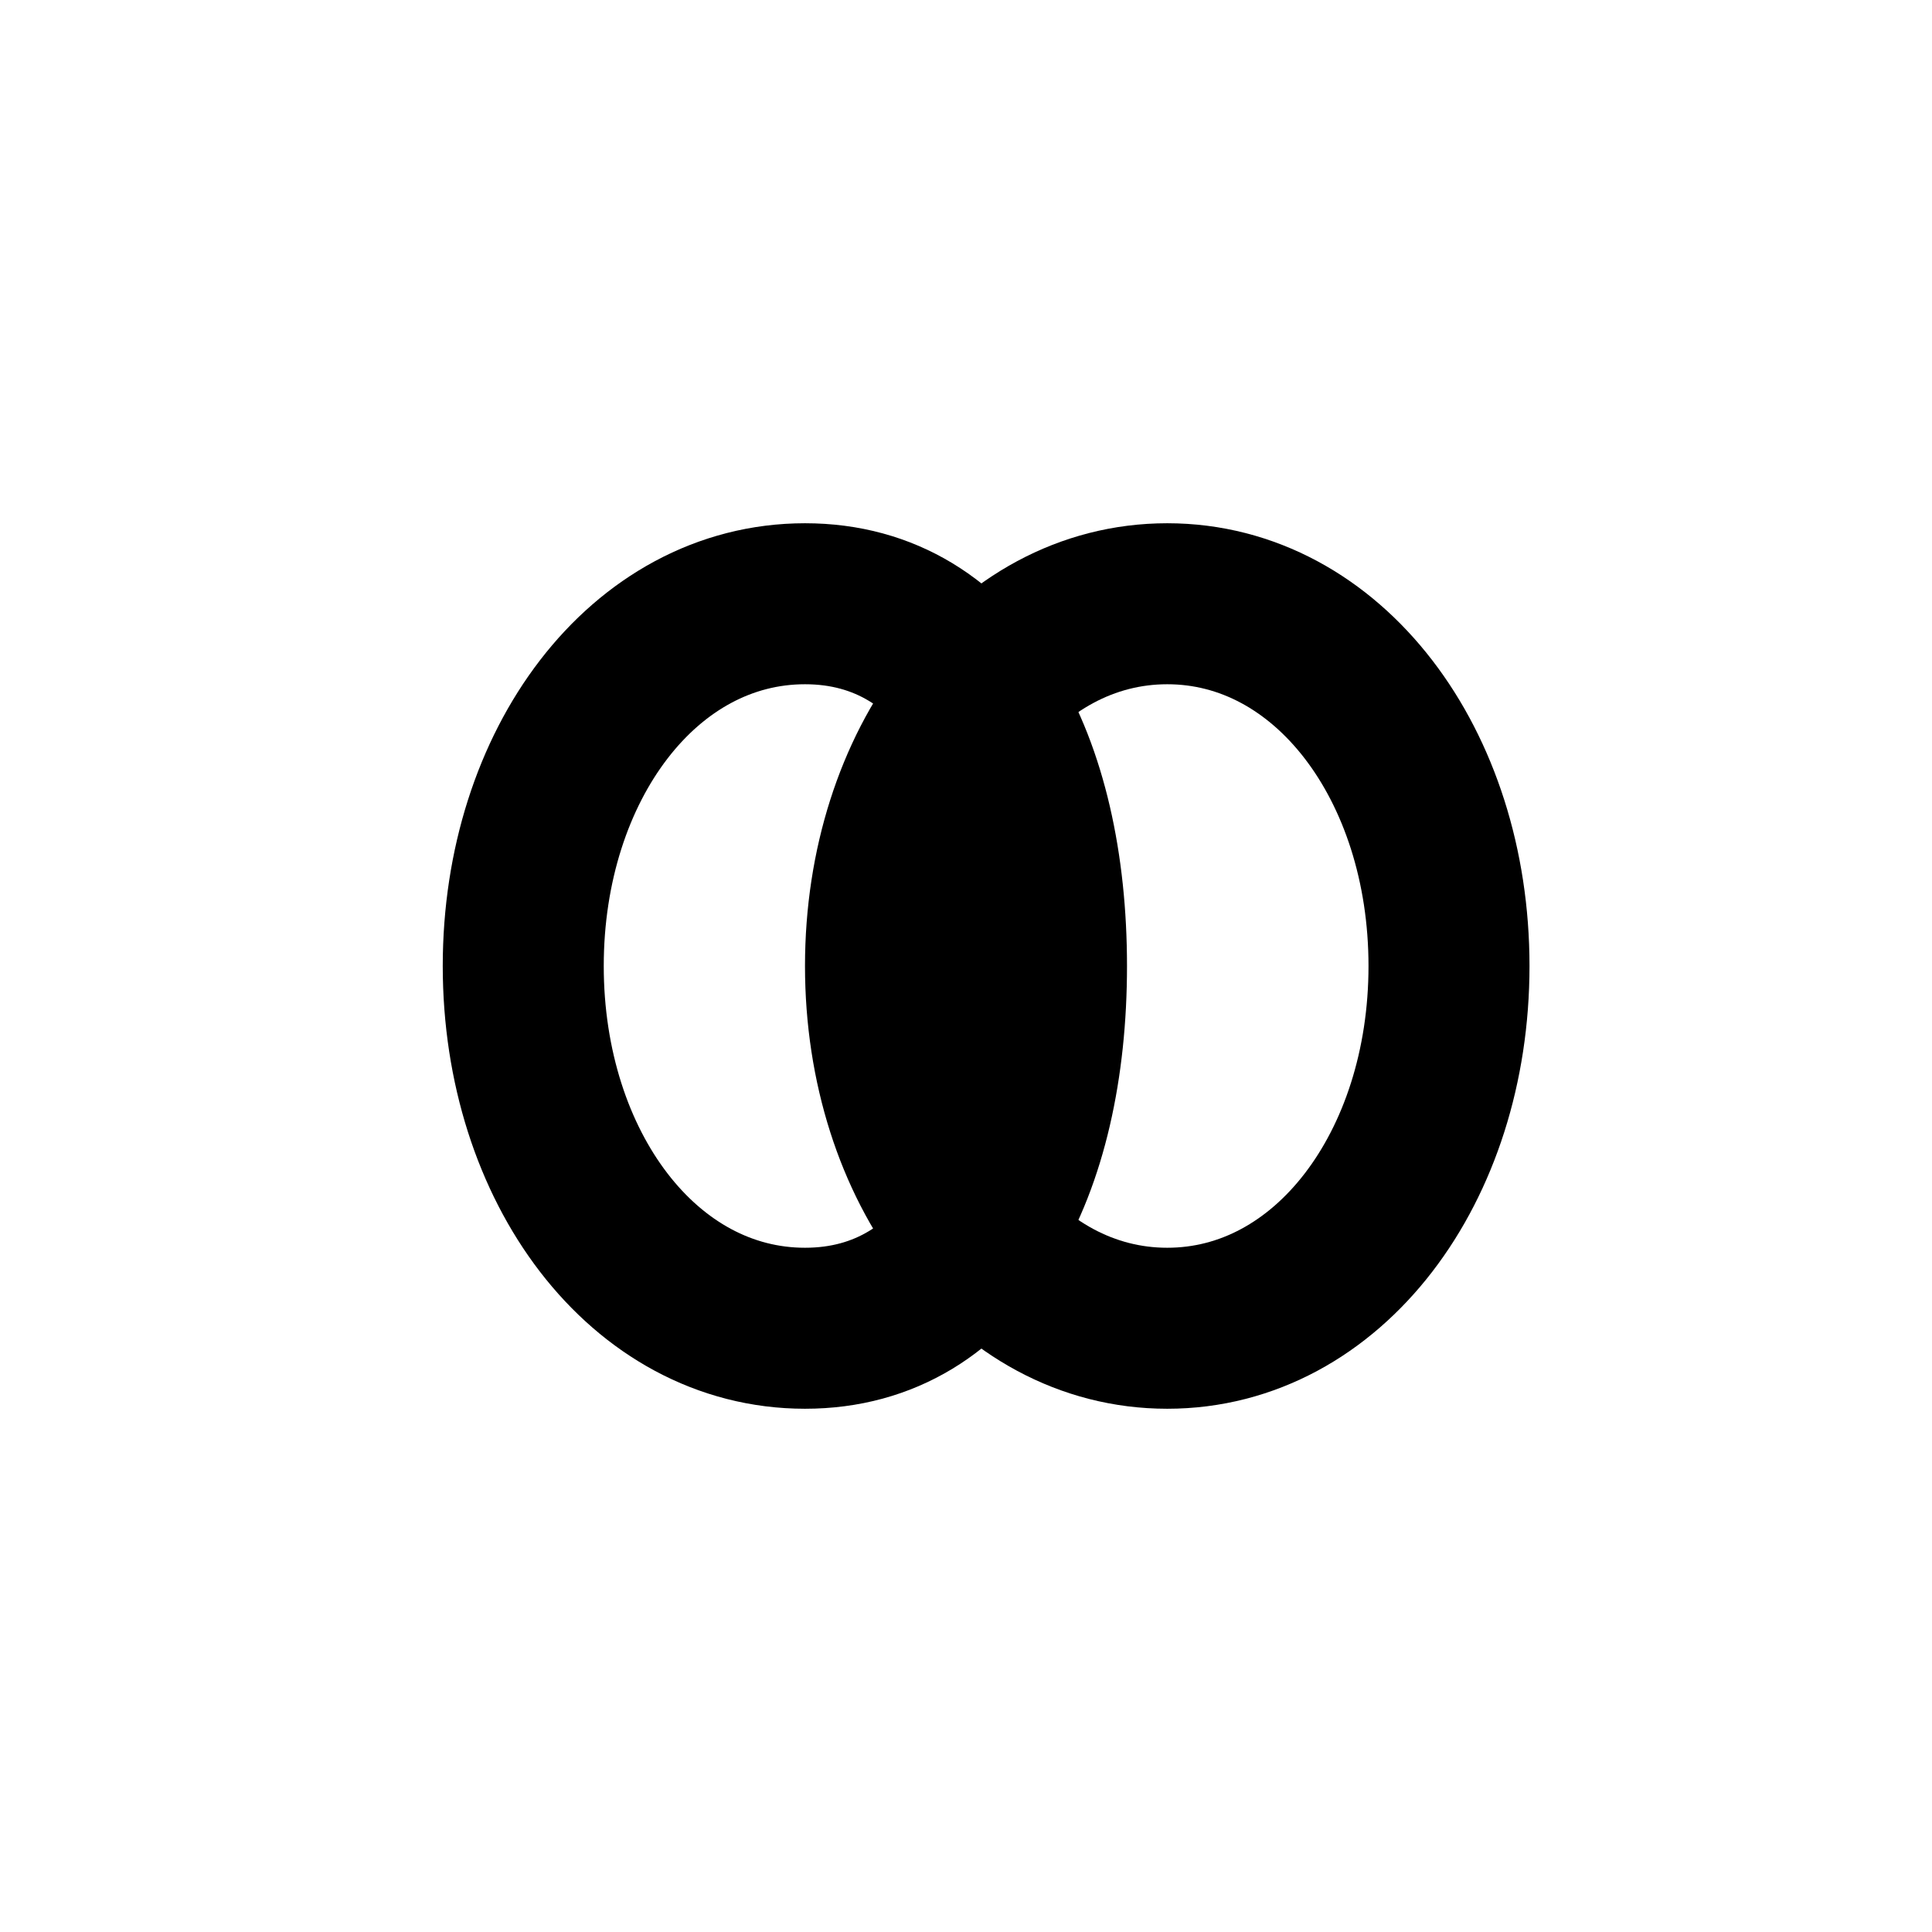
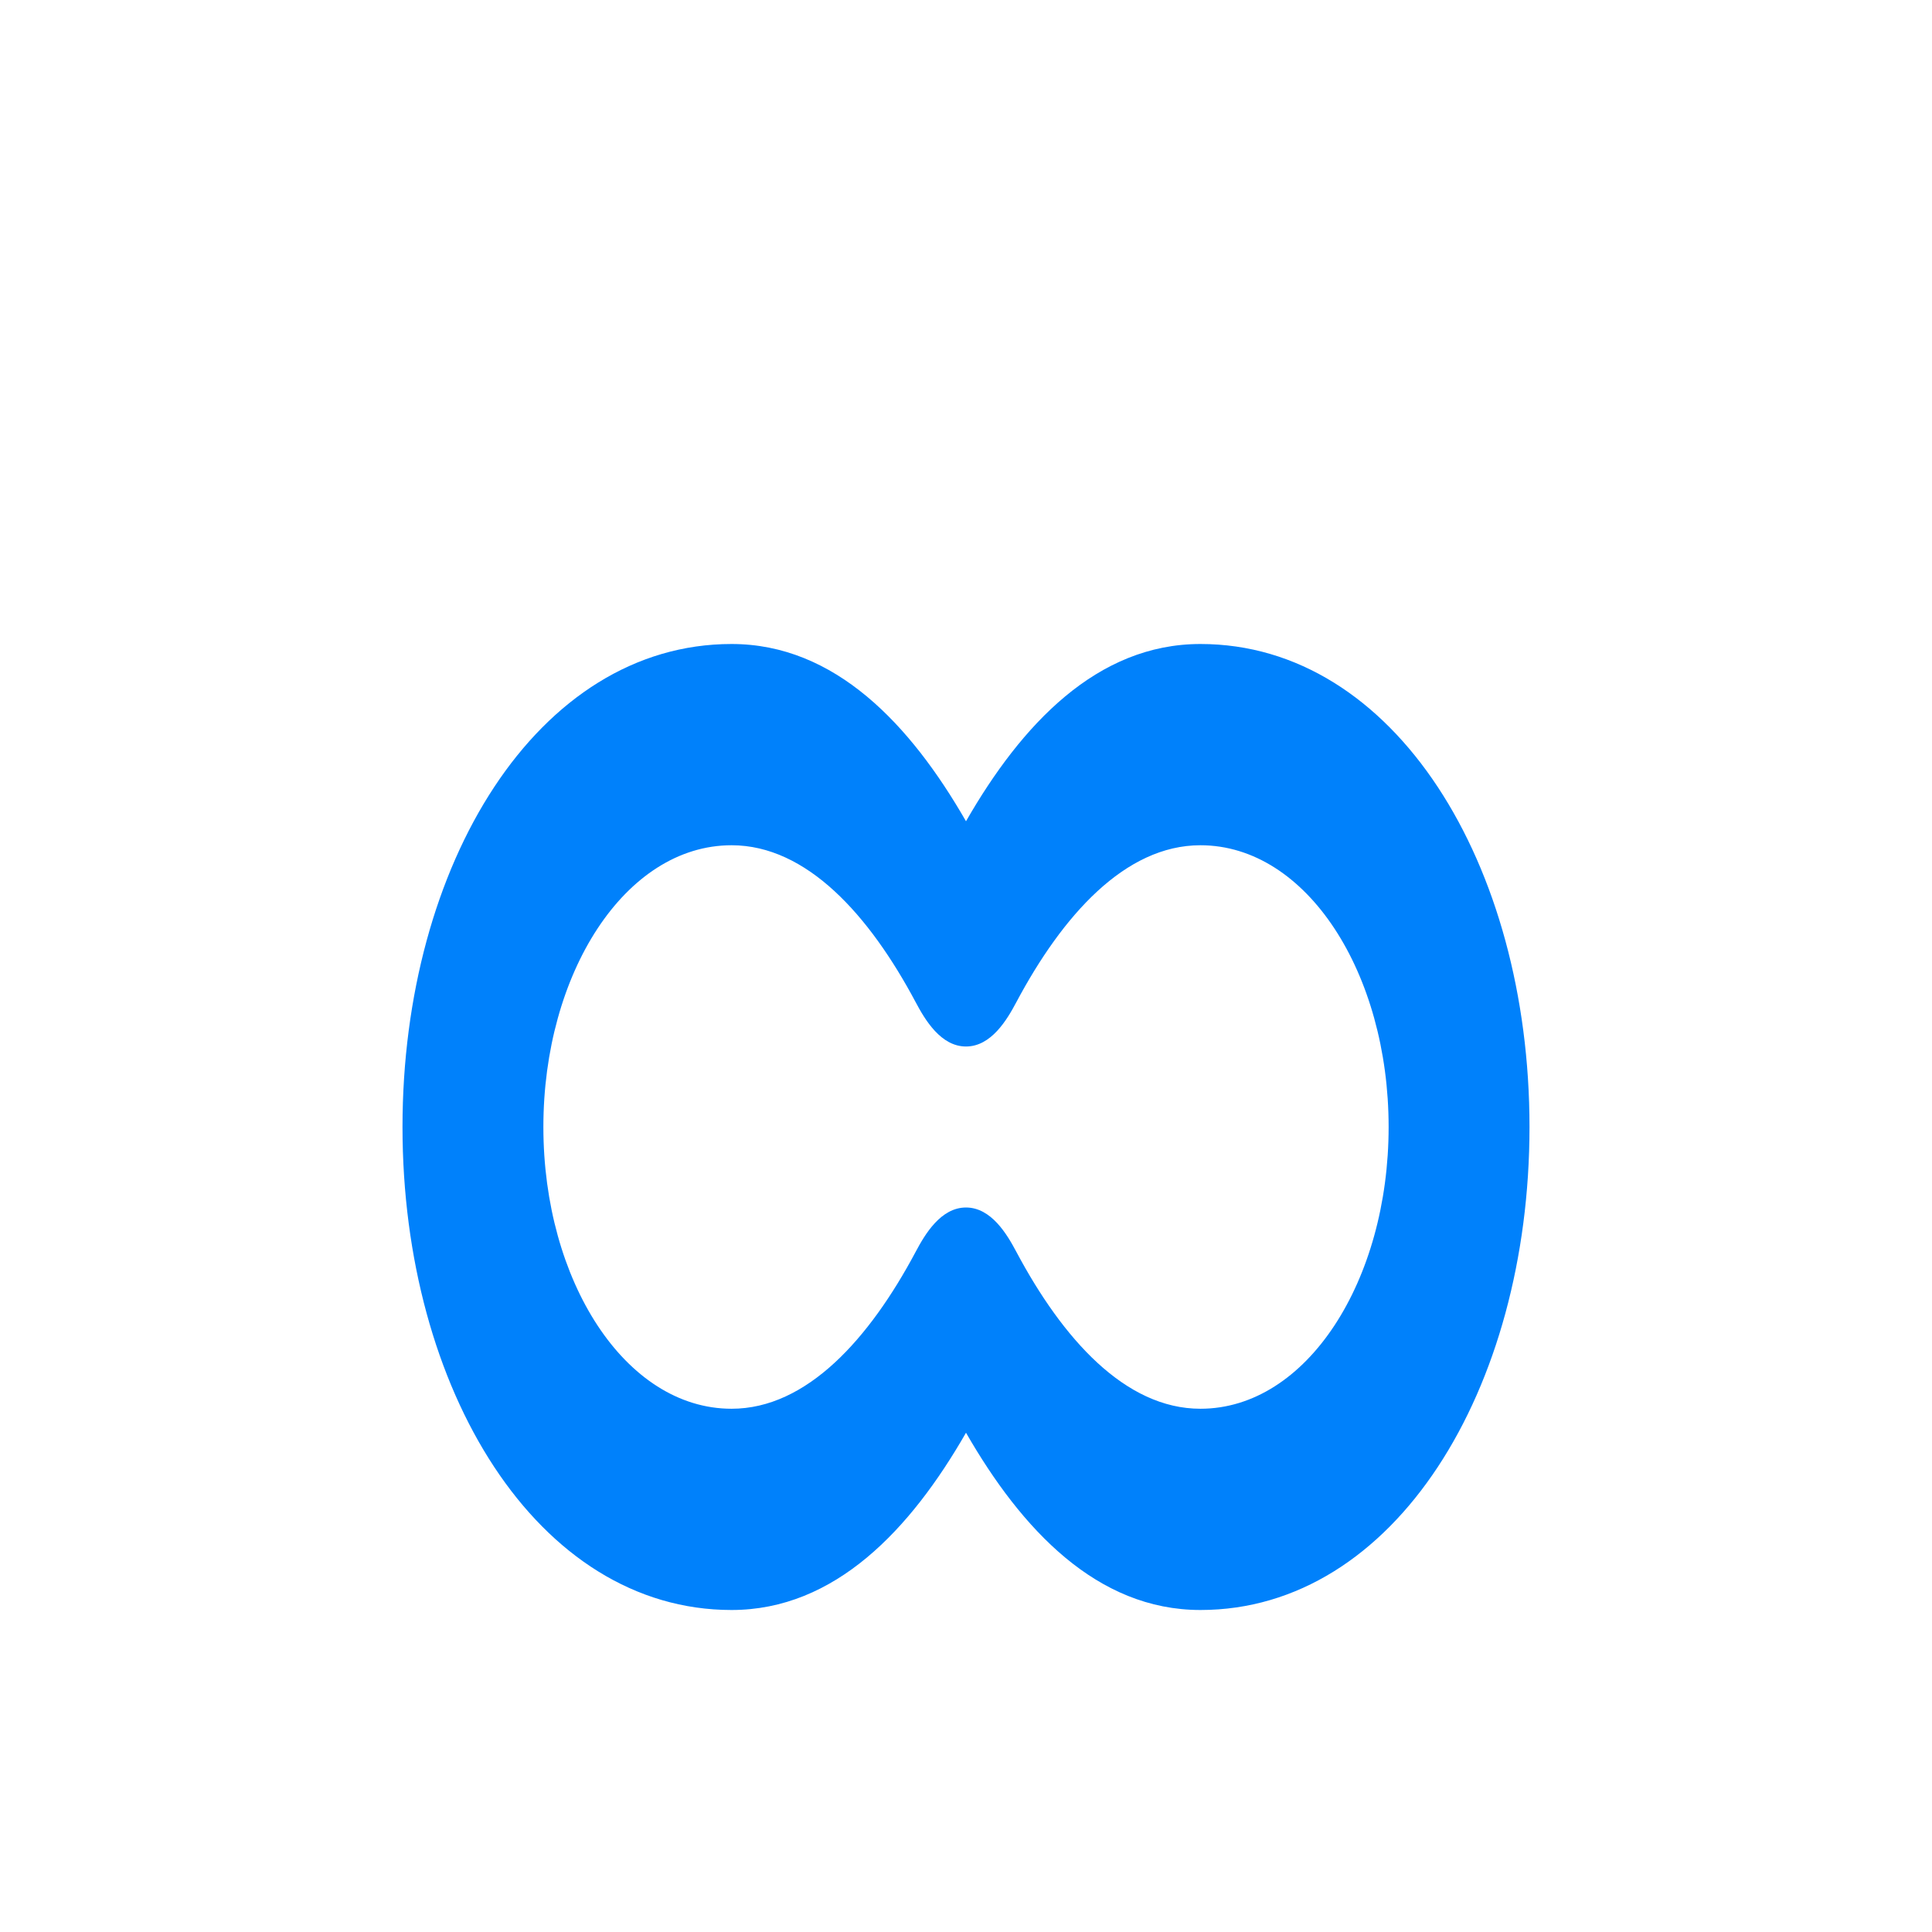
- <svg xmlns="http://www.w3.org/2000/svg" viewBox="0 0 24 24" fill="currentColor">
-   <path d="M6.5 12c0-2.5 1.5-4.5 3.5-4.5s3 2 3 4.5-1 4.5-3 4.5-3.5-2-3.5-4.5z" fill="none" stroke="currentColor" stroke-width="2" />
-   <path d="M11 12c0-2.5 1.5-4.5 3.5-4.5s3.5 2 3.5 4.5-1.5 4.5-3.5 4.5-3.5-2-3.5-4.5z" fill="none" stroke="currentColor" stroke-width="2" />
+ <svg xmlns="http://www.w3.org/2000/svg" viewBox="0 0 24 24" fill="#0081FB">
+   <path d="M12 10.202c-.69-1.201-1.627-2.202-2.912-2.202-2.412 0-4.088 2.737-4.088 6s1.676 6 4.088 6c1.285 0 2.223-1.001 2.912-2.202.69 1.201 1.627 2.202 2.912 2.202 2.412 0 4.088-2.737 4.088-6s-1.676-6-4.088-6c-1.285 0-2.223 1.001-2.912 2.202zM9.088 17.5c-1.324 0-2.338-1.594-2.338-3.5s1.014-3.5 2.338-3.5c.935 0 1.712.87 2.287 1.95.115.217.312.55.625.55s.51-.333.625-.55c.575-1.08 1.352-1.95 2.287-1.95 1.324 0 2.338 1.594 2.338 3.5s-1.014 3.5-2.338 3.5c-.935 0-1.712-.87-2.287-1.95-.115-.217-.312-.55-.625-.55s-.51.333-.625.55c-.575 1.08-1.352 1.95-2.287 1.95z" />
</svg>
